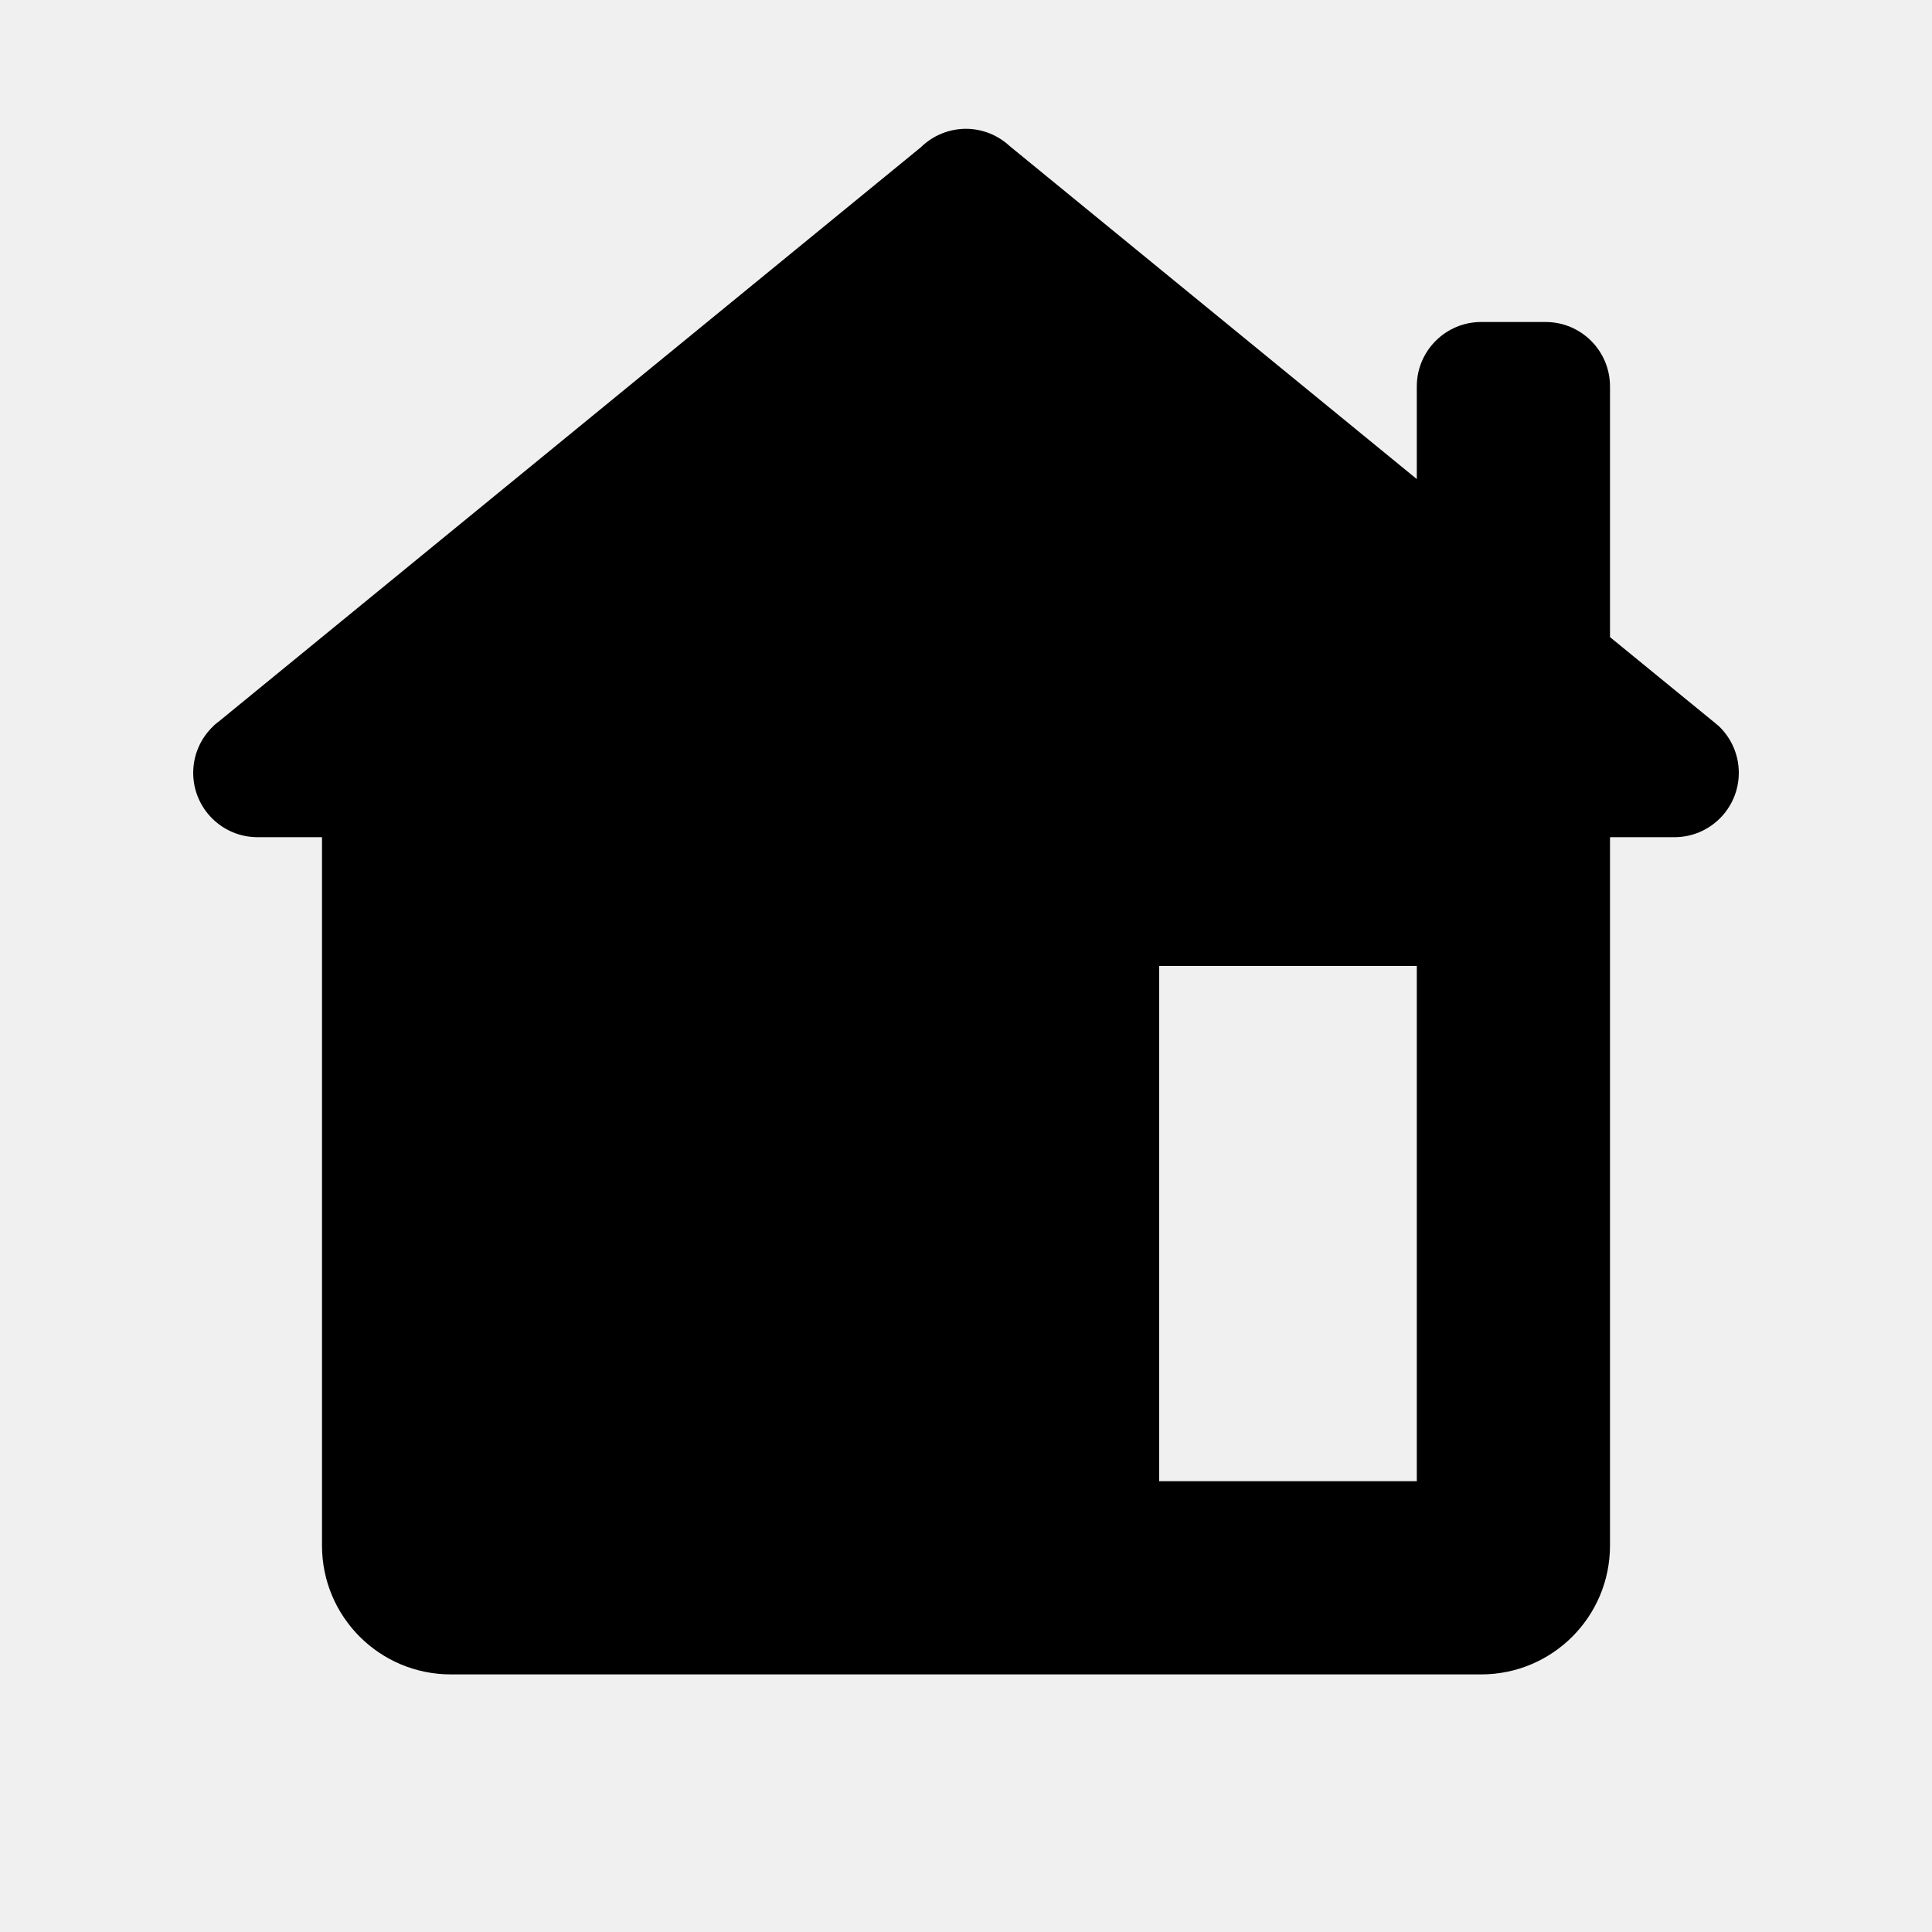
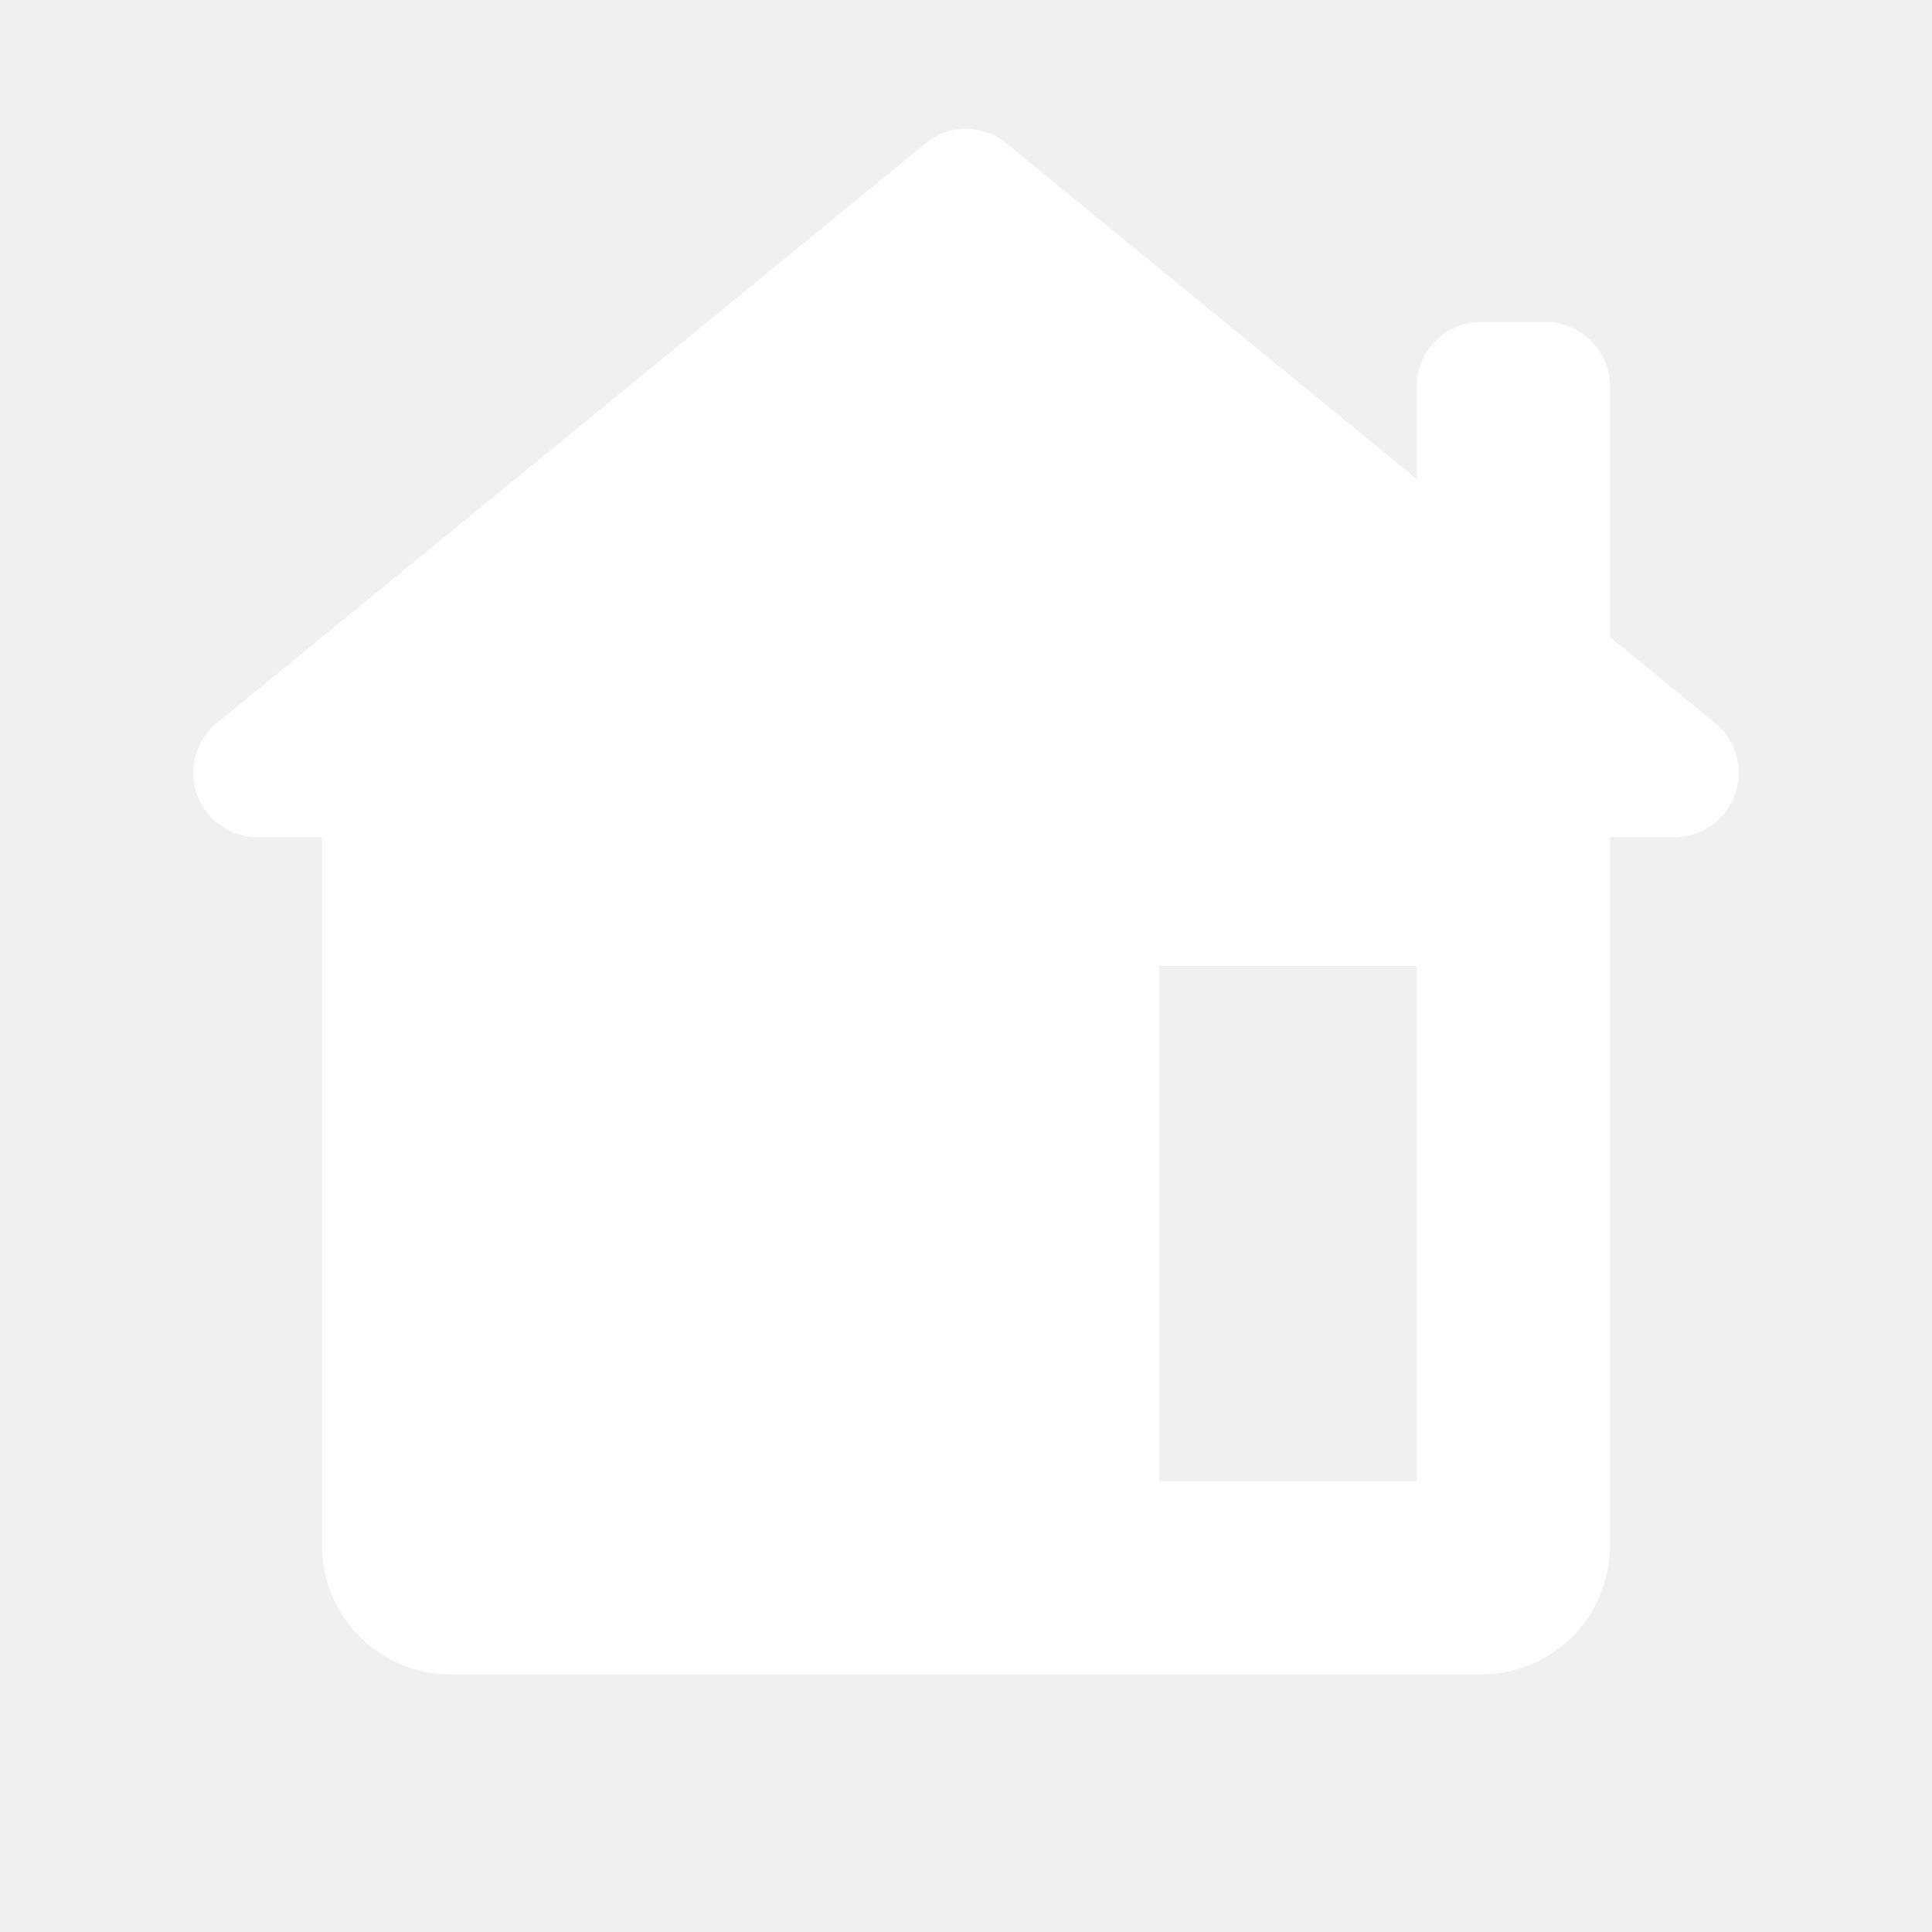
- <svg xmlns="http://www.w3.org/2000/svg" fill="#000000" viewBox="0 0 30 30" width="480px" height="480px">
+ <svg xmlns="http://www.w3.org/2000/svg" fill="#fff" viewBox="0 0 30 30" width="480px" height="480px">
  <path d="M 15 2 A 1 1 0 0 0 14.301 2.285 L 3.393 11.207 A 1 1 0 0 0 3.355 11.236 L 3.318 11.268 L 3.318 11.27 A 1 1 0 0 0 3 12 A 1 1 0 0 0 4 13 L 5 13 L 5 24 C 5 25.105 5.895 26 7 26 L 23 26 C 24.105 26 25 25.105 25 24 L 25 13 L 26 13 A 1 1 0 0 0 27 12 A 1 1 0 0 0 26.682 11.268 L 26.666 11.256 A 1 1 0 0 0 26.598 11.199 L 25 9.893 L 25 6 C 25 5.448 24.552 5 24 5 L 23 5 C 22.448 5 22 5.448 22 6 L 22 7.439 L 15.678 2.268 A 1 1 0 0 0 15 2 z M 18 15 L 22 15 L 22 23 L 18 23 L 18 15 z" />
</svg>
